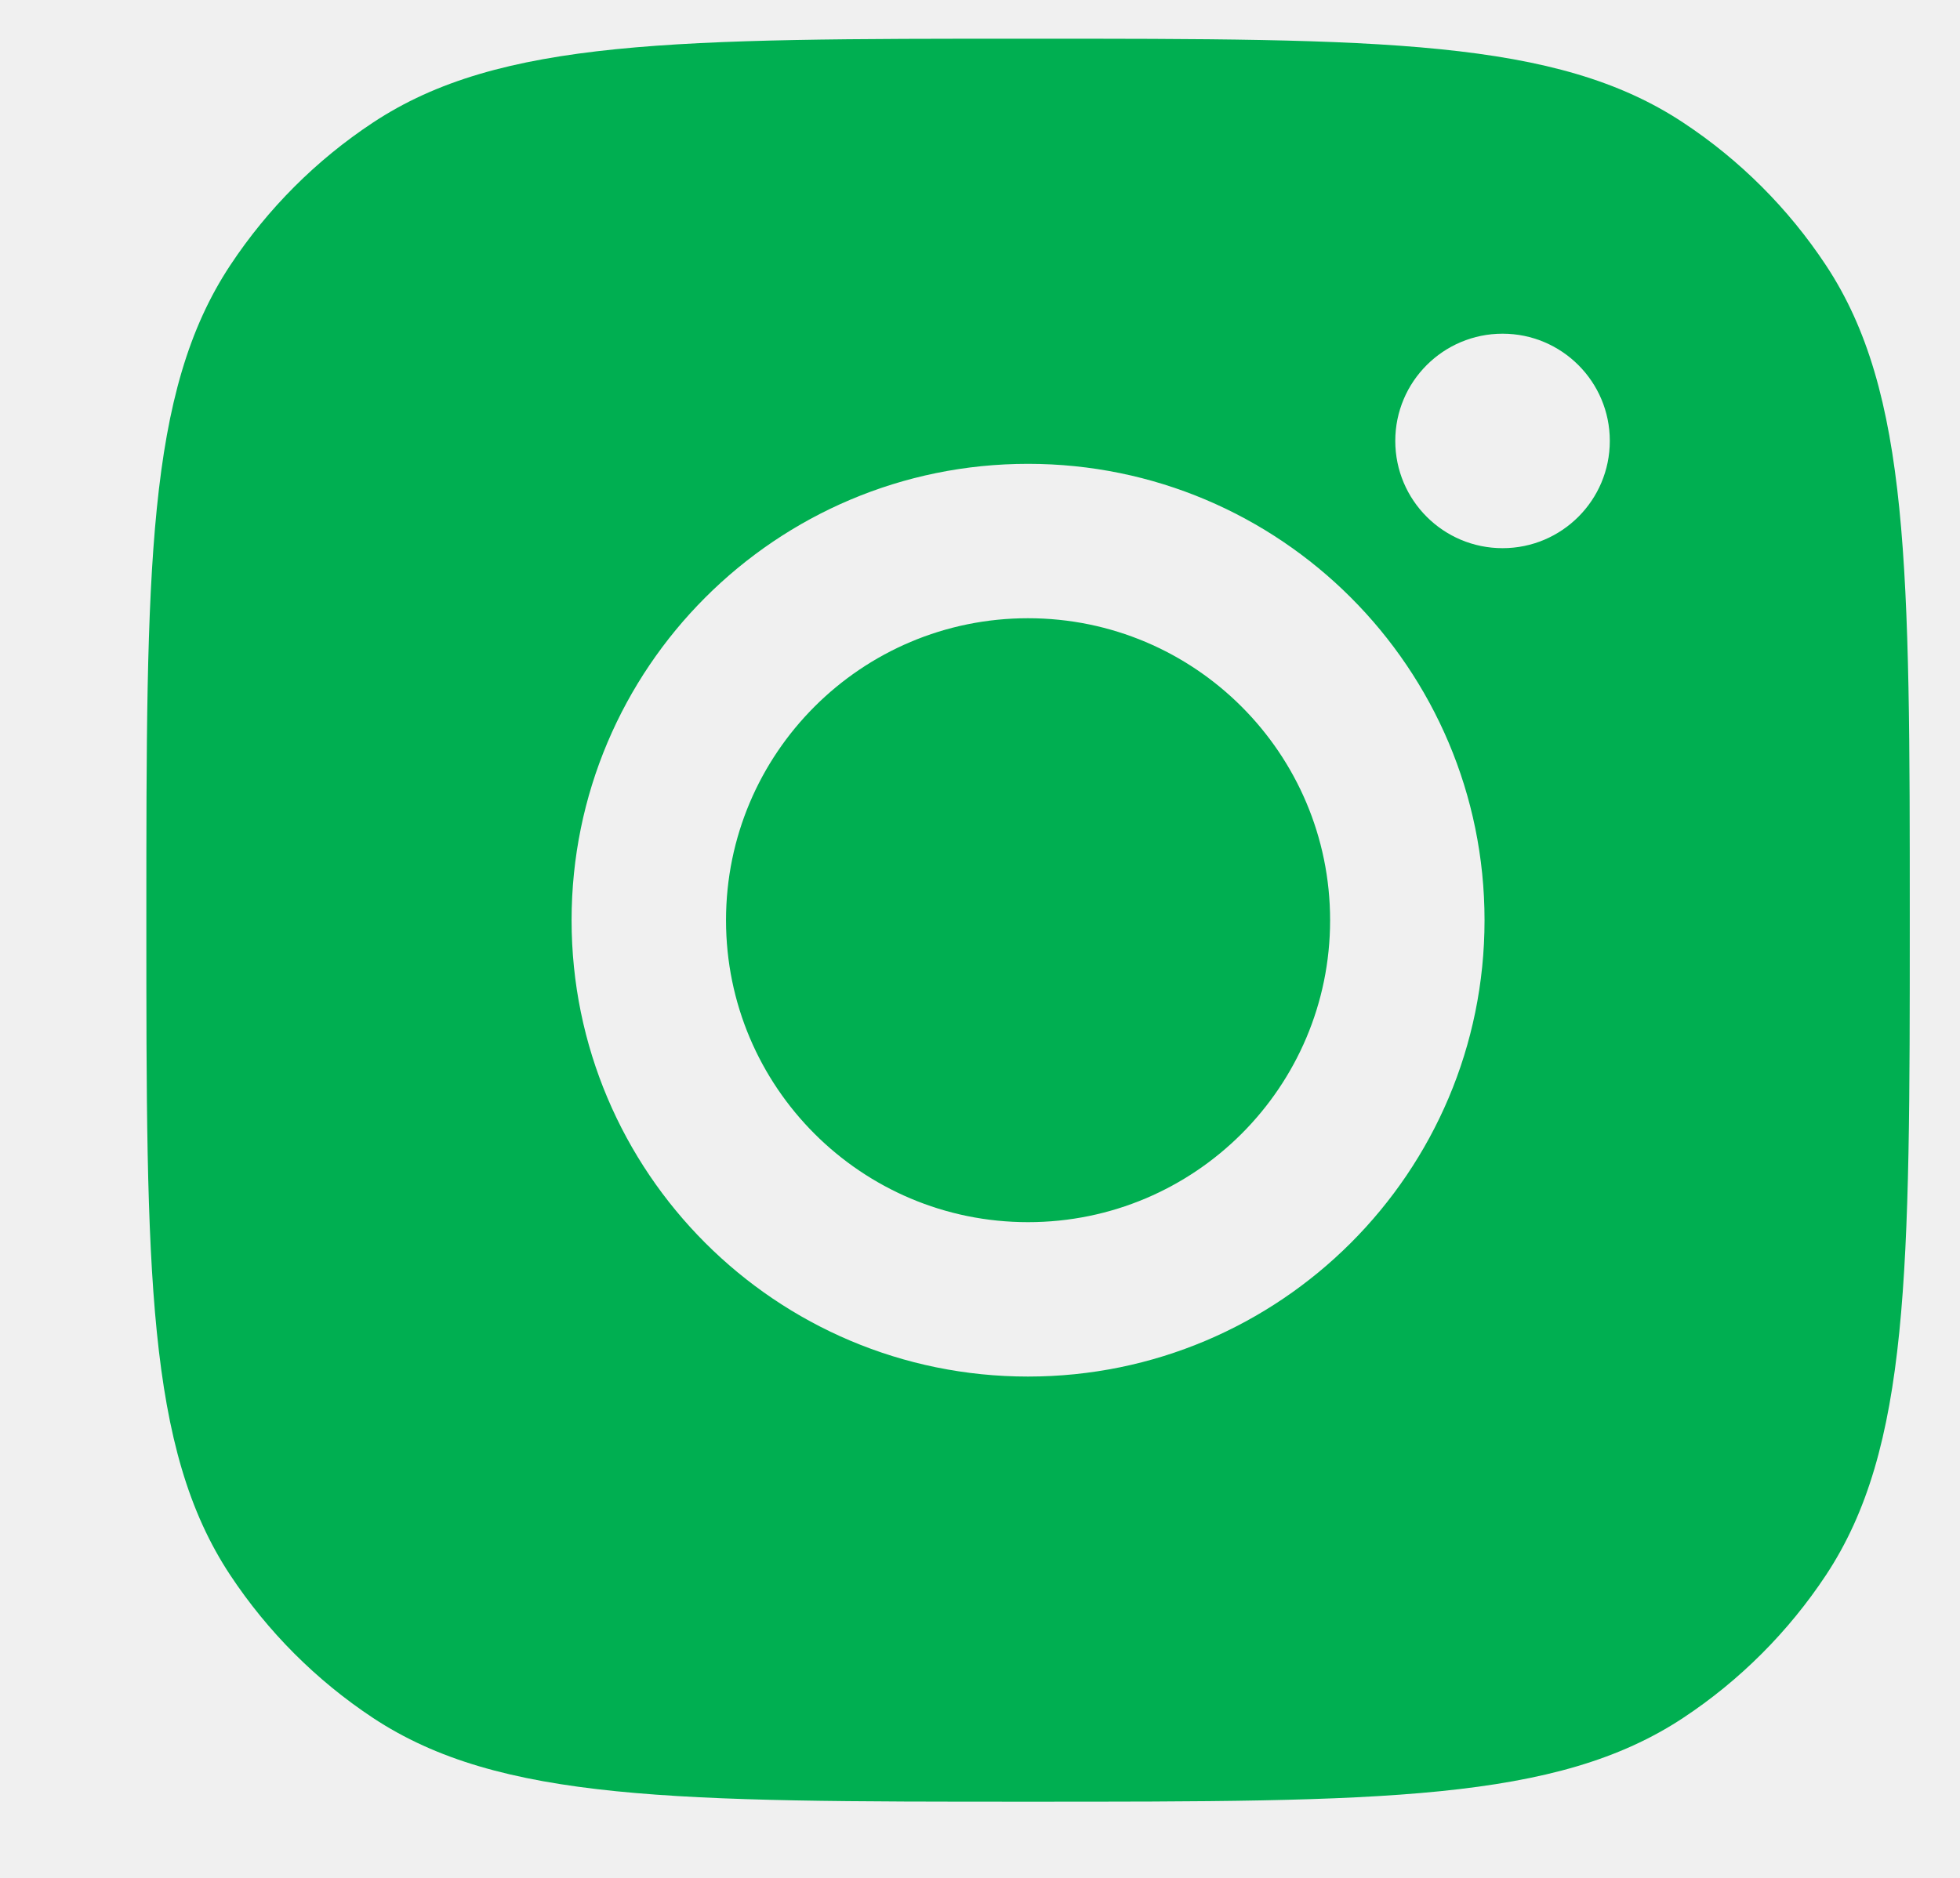
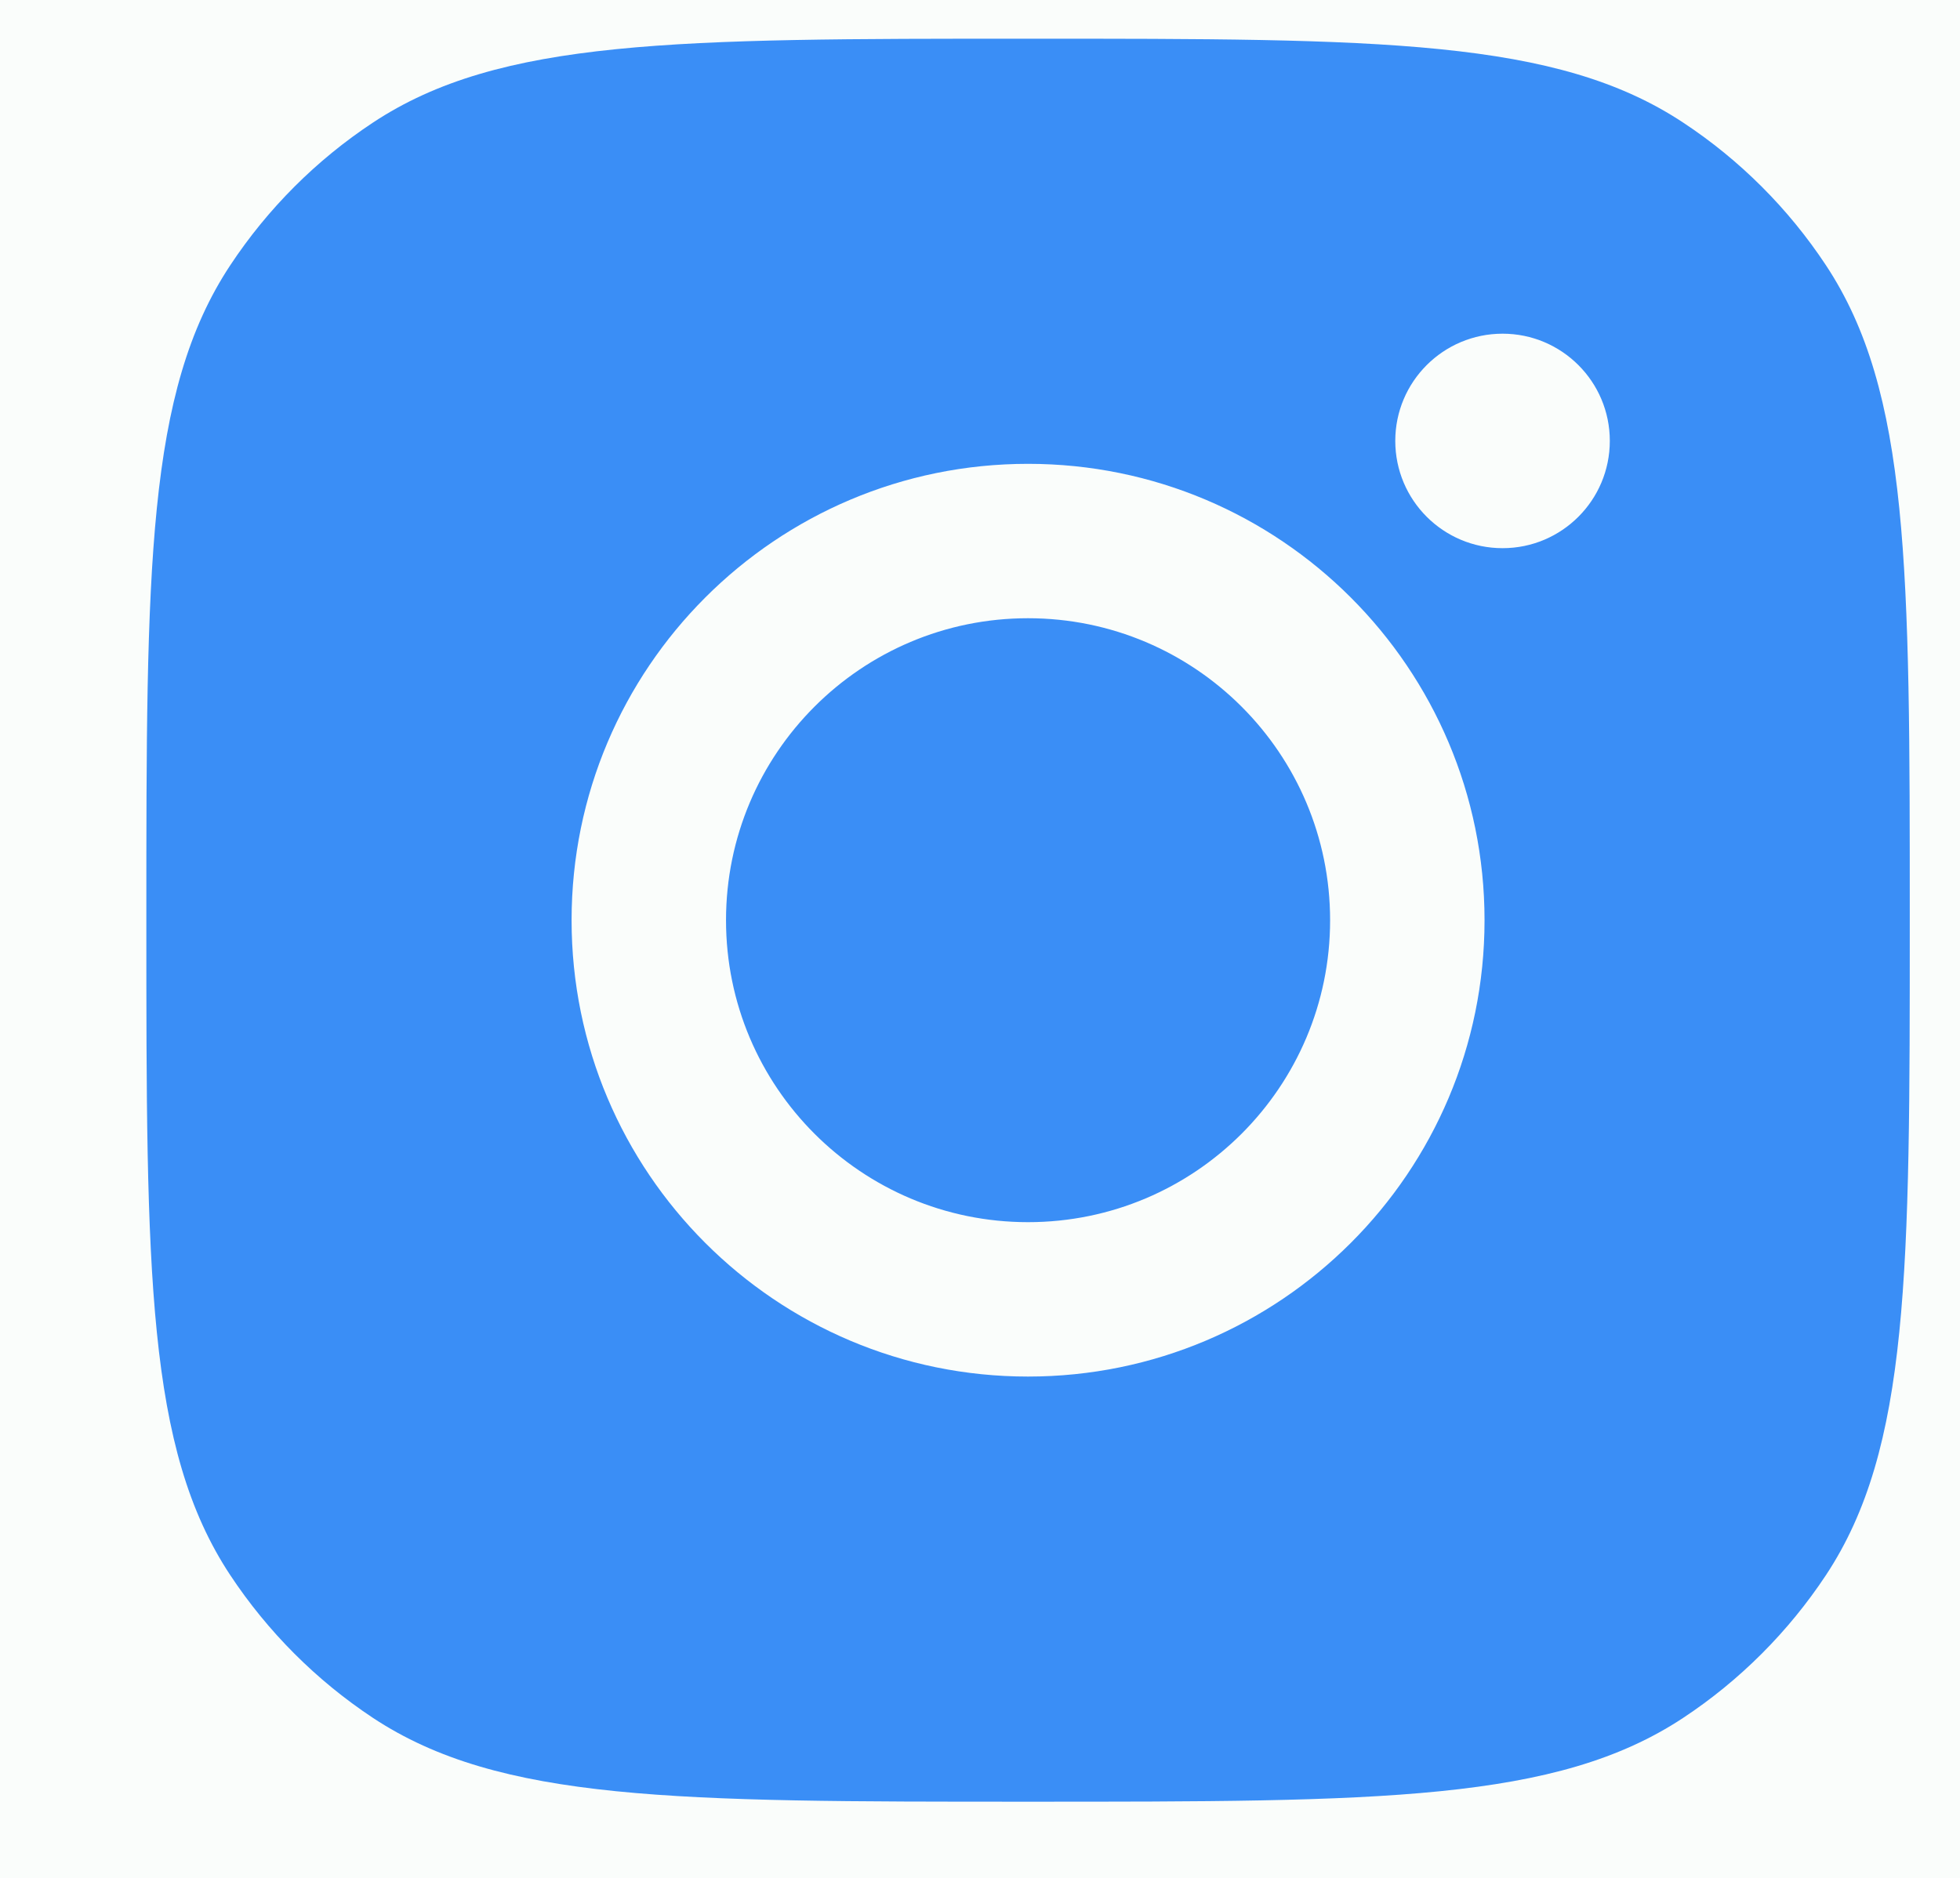
<svg xmlns="http://www.w3.org/2000/svg" width="24" height="23" viewBox="0 0 24 23" fill="none">
-   <g id="Social Media Icon Square/Instagram">
-     <path id="Instagram" fill-rule="evenodd" clip-rule="evenodd" d="M1.792 11.271C1.792 6.958 1.792 4.801 2.82 3.248C3.279 2.554 3.873 1.96 4.566 1.502C6.119 0.474 8.276 0.474 12.589 0.474C16.901 0.474 19.058 0.474 20.611 1.502C21.305 1.96 21.899 2.554 22.358 3.248C23.385 4.801 23.385 6.958 23.385 11.271C23.385 15.583 23.385 17.74 22.358 19.293C21.899 19.986 21.305 20.581 20.611 21.04C19.058 22.067 16.901 22.067 12.589 22.067C8.276 22.067 6.119 22.067 4.566 21.04C3.873 20.581 3.279 19.986 2.82 19.293C1.792 17.74 1.792 15.583 1.792 11.271ZM18.178 11.271C18.178 14.358 15.675 16.86 12.588 16.86C9.501 16.86 6.999 14.358 6.999 11.271C6.999 8.184 9.501 5.681 12.588 5.681C15.675 5.681 18.178 8.184 18.178 11.271ZM12.588 14.969C14.631 14.969 16.287 13.313 16.287 11.271C16.287 9.228 14.631 7.572 12.588 7.572C10.546 7.572 8.89 9.228 8.89 11.271C8.89 13.313 10.546 14.969 12.588 14.969ZM18.399 6.714C19.124 6.714 19.712 6.126 19.712 5.4C19.712 4.675 19.124 4.087 18.399 4.087C17.673 4.087 17.085 4.675 17.085 5.4C17.085 6.126 17.673 6.714 18.399 6.714Z" fill="#00AF51" />
+   <rect width="24" height="23" fill="#E7E7E7" />
+   <g clip-path="url(#clip0_1_165)">
+     <rect width="1440" height="2089" transform="translate(-204 -1928)" fill="white" />
+     <rect width="1440" height="406" transform="translate(-201 -245)" fill="#00AF51" fill-opacity="0.02" />
+     <path fill-rule="evenodd" clip-rule="evenodd" d="M1.792 11.271C1.792 6.958 1.792 4.801 2.82 3.248C3.279 2.554 3.873 1.96 4.566 1.502C6.119 0.474 8.276 0.474 12.589 0.474C16.901 0.474 19.058 0.474 20.611 1.502C21.305 1.96 21.899 2.554 22.358 3.248C23.385 4.801 23.385 6.958 23.385 11.271C23.385 15.583 23.385 17.74 22.358 19.293C21.899 19.986 21.305 20.581 20.611 21.04C19.058 22.067 16.901 22.067 12.589 22.067C8.276 22.067 6.119 22.067 4.566 21.04C3.873 20.581 3.279 19.986 2.82 19.293C1.792 17.74 1.792 15.583 1.792 11.271ZM18.178 11.271C18.178 14.358 15.675 16.86 12.588 16.86C9.501 16.86 6.999 14.358 6.999 11.271C6.999 8.184 9.501 5.681 12.588 5.681C15.675 5.681 18.178 8.184 18.178 11.271ZM12.588 14.969C14.631 14.969 16.287 13.313 16.287 11.271C16.287 9.228 14.631 7.572 12.588 7.572C10.546 7.572 8.89 9.228 8.89 11.271C8.89 13.313 10.546 14.969 12.588 14.969ZM18.399 6.714C19.124 6.714 19.712 6.126 19.712 5.4C19.712 4.675 19.124 4.087 18.399 4.087C17.673 4.087 17.085 4.675 17.085 5.4C17.085 6.126 17.673 6.714 18.399 6.714Z" fill="#3A8EF6" />
  </g>
+   <defs>
+     <clipPath id="clip0_1_165">
+       <rect width="1440" height="2089" fill="white" transform="translate(-204 -1928)" />
+     </clipPath>
+   </defs>
</svg>
